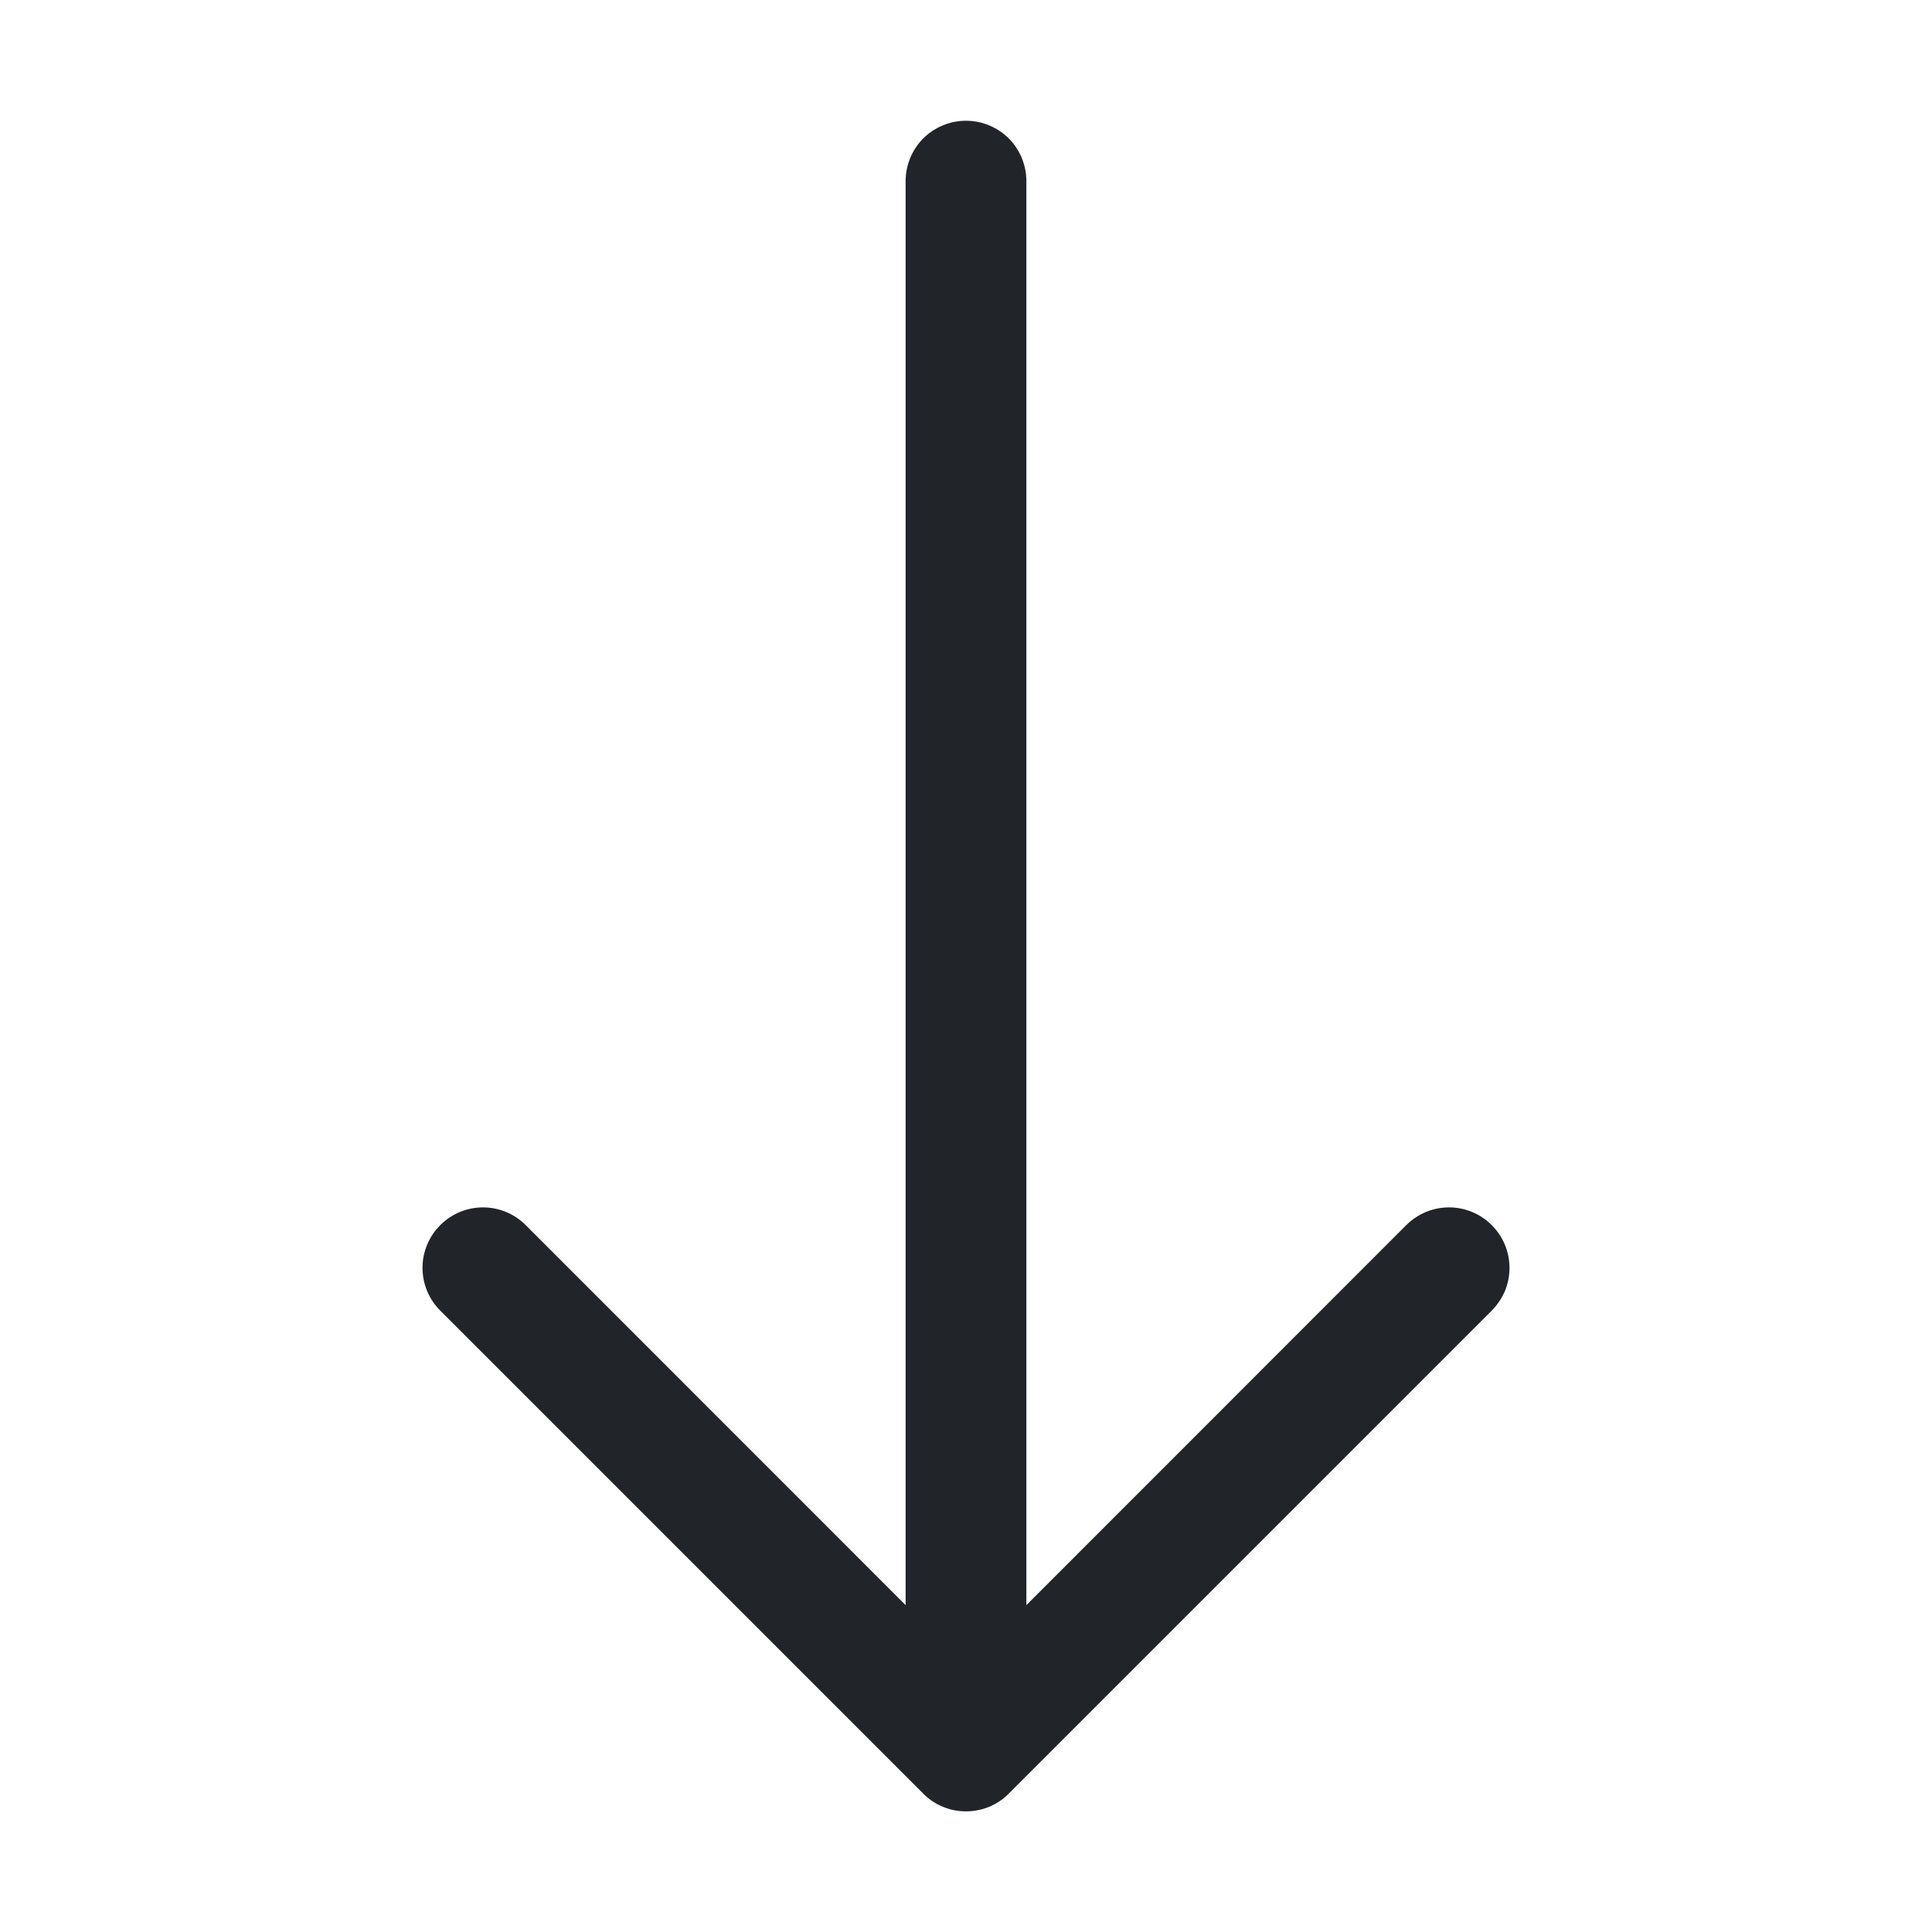
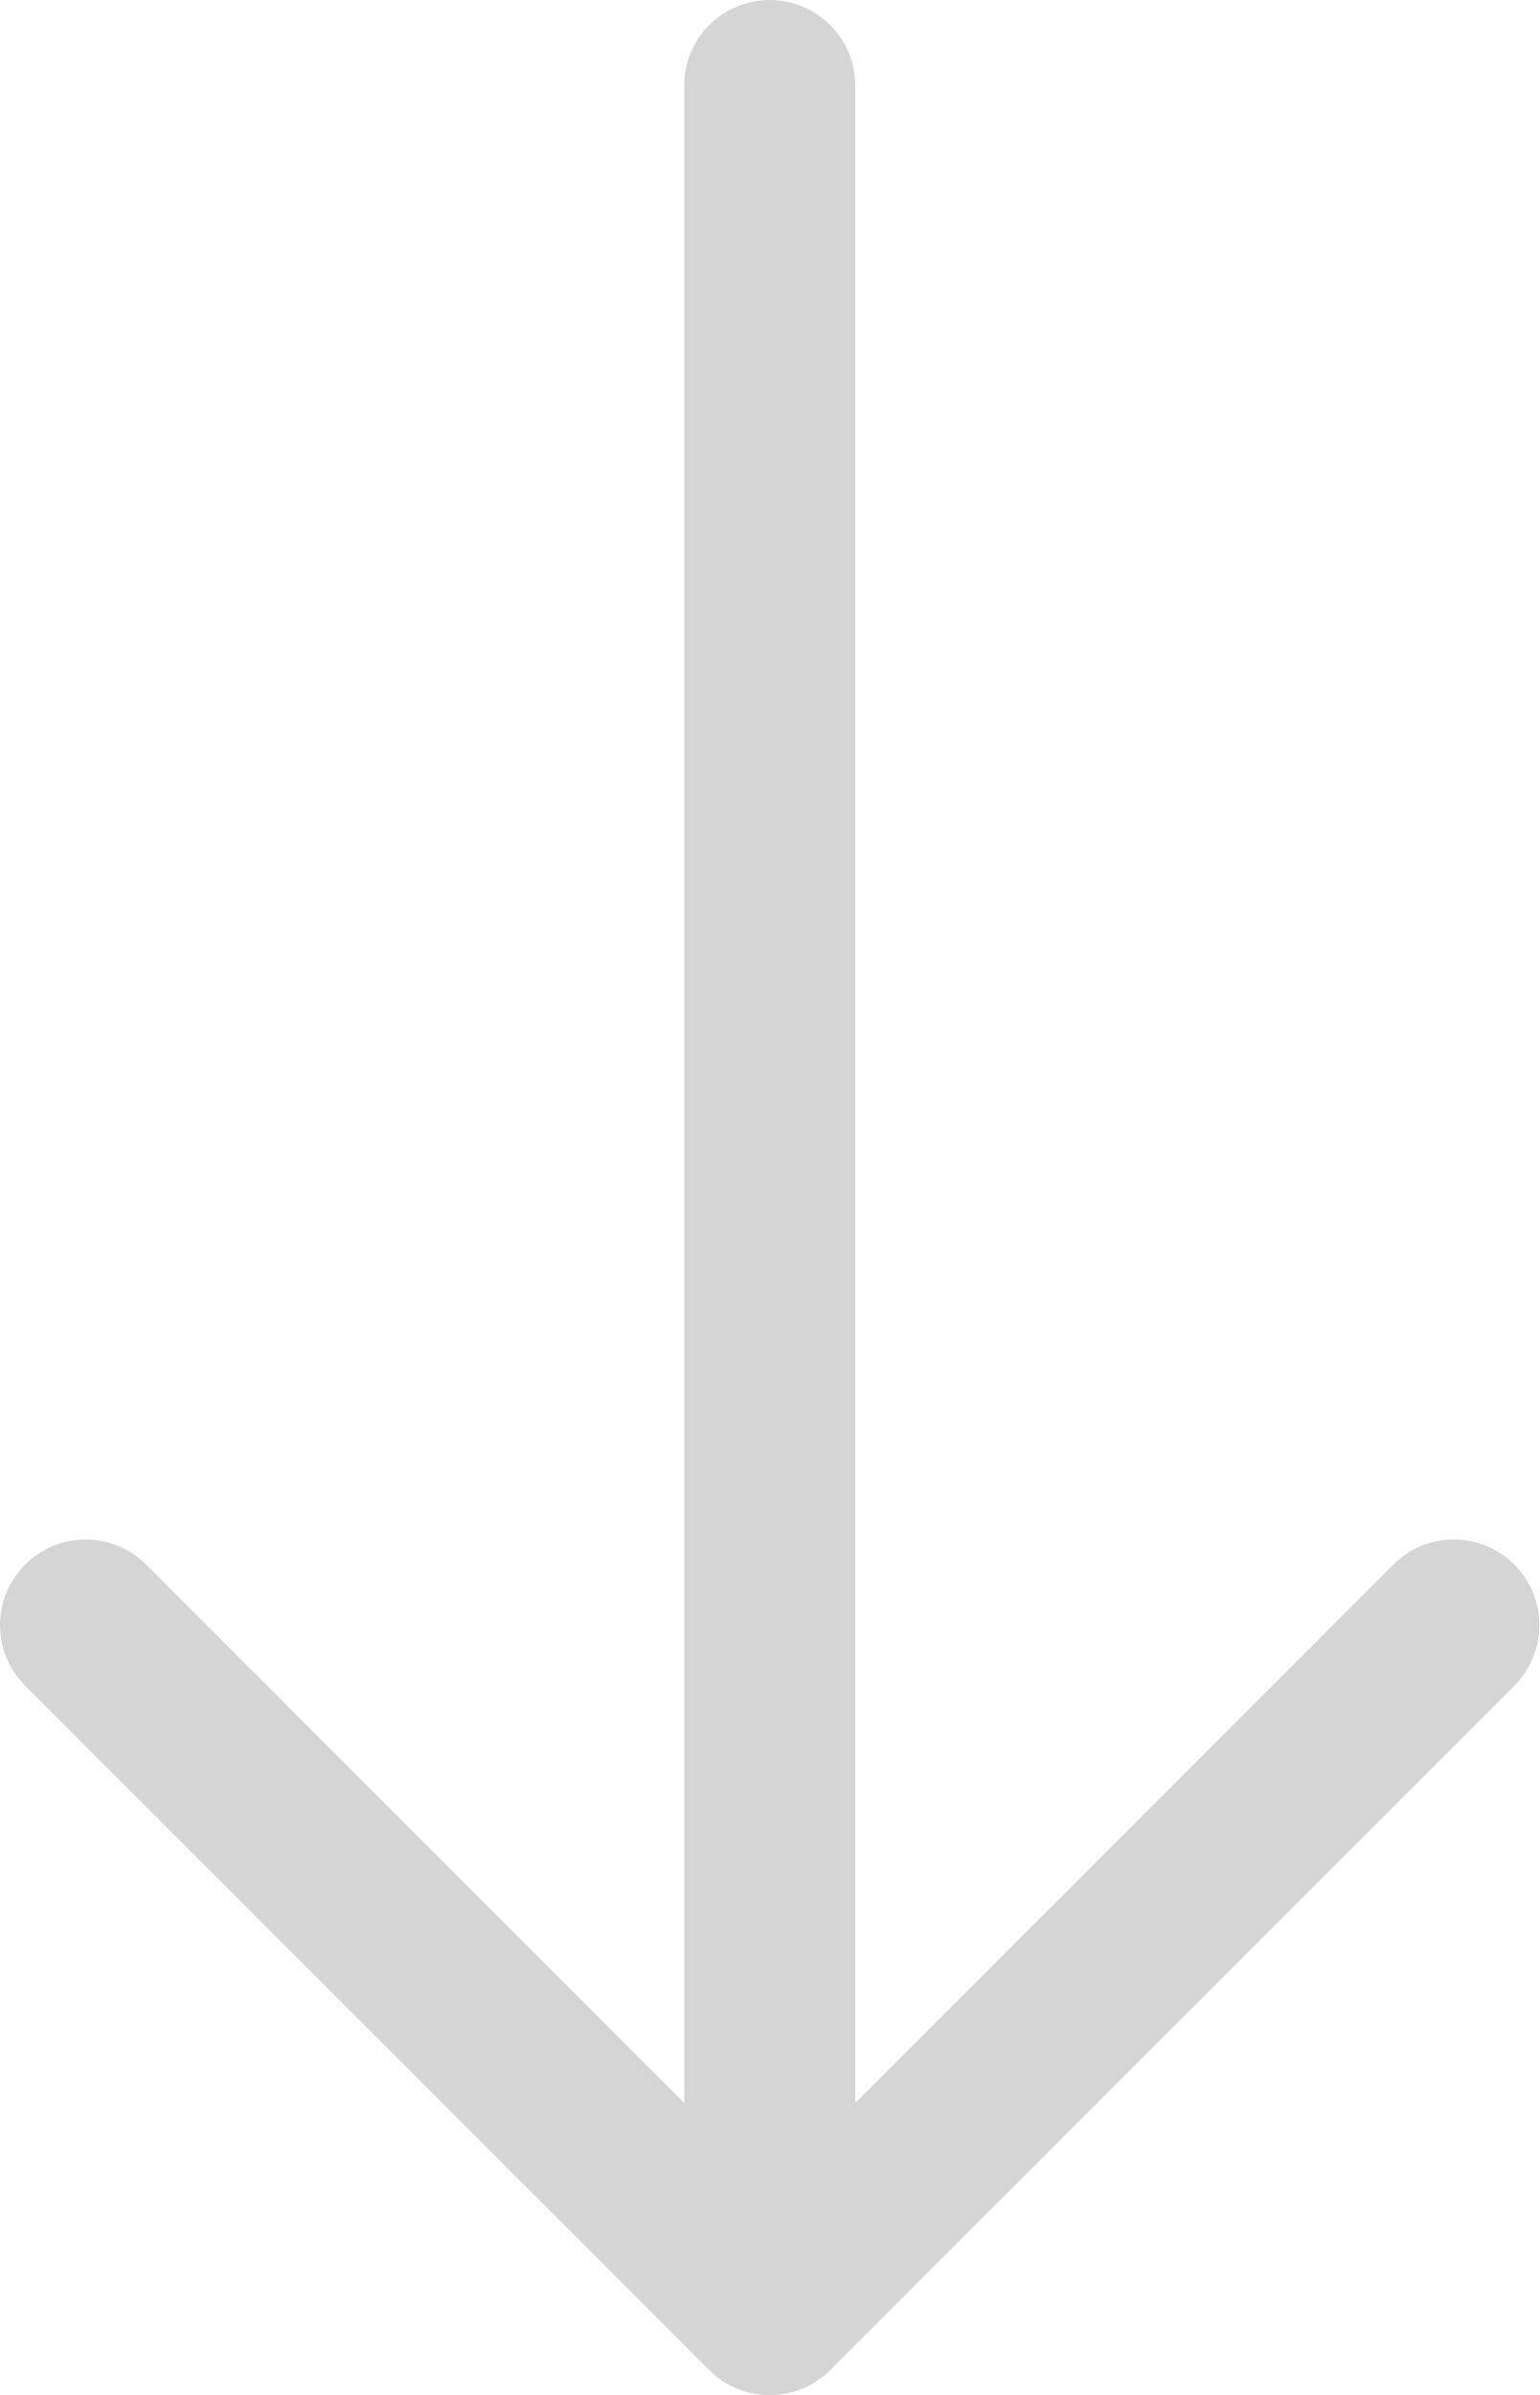
- <svg xmlns="http://www.w3.org/2000/svg" width="16" height="16" viewBox="0 0 16 16" fill="none">
-   <path fill-rule="evenodd" clip-rule="evenodd" d="M8 1C7.867 1 7.74 1.053 7.646 1.146C7.553 1.24 7.5 1.367 7.5 1.5L7.5 13.293L4.354 10.146C4.26 10.052 4.133 9.999 4 9.999C3.867 9.999 3.74 10.052 3.646 10.146C3.552 10.24 3.499 10.367 3.499 10.5C3.499 10.633 3.552 10.76 3.646 10.854L7.646 14.854C7.692 14.901 7.748 14.938 7.808 14.963C7.869 14.988 7.934 15.001 8 15.001C8.066 15.001 8.131 14.988 8.192 14.963C8.252 14.938 8.308 14.901 8.354 14.854L12.354 10.854C12.4 10.807 12.437 10.752 12.463 10.692C12.488 10.631 12.501 10.566 12.501 10.5C12.501 10.367 12.448 10.24 12.354 10.146C12.26 10.052 12.133 9.999 12 9.999C11.867 9.999 11.74 10.052 11.646 10.146L8.5 13.293L8.5 1.5C8.5 1.367 8.447 1.24 8.354 1.146C8.26 1.053 8.133 1 8 1Z" fill="#212529" />
+ <svg xmlns="http://www.w3.org/2000/svg" width="9" height="14" viewBox="0 0 9 14" fill="none">
+   <path fill-rule="evenodd" clip-rule="evenodd" d="M4.501 -8.97653e-06C4.368 -8.98812e-06 4.241 0.053 4.147 0.146C4.053 0.24 4.001 0.367 4.001 0.5L4.001 12.293L0.855 9.146C0.761 9.052 0.633 8.999 0.501 8.999C0.368 8.999 0.241 9.052 0.147 9.146C0.053 9.24 1.94786e-05 9.367 1.9467e-05 9.5C1.94554e-05 9.633 0.053 9.76 0.147 9.854L4.147 13.854C4.193 13.901 4.248 13.938 4.309 13.963C4.37 13.988 4.435 14.001 4.501 14.001C4.566 14.001 4.632 13.988 4.692 13.963C4.753 13.938 4.808 13.901 4.855 13.854L8.855 9.854C8.901 9.807 8.938 9.752 8.963 9.692C8.988 9.631 9.001 9.566 9.001 9.5C9.001 9.367 8.949 9.24 8.855 9.146C8.761 9.052 8.633 8.999 8.501 8.999C8.368 8.999 8.241 9.052 8.147 9.146L5.001 12.293L5.001 0.5C5.001 0.367 4.948 0.24 4.854 0.146C4.76 0.053 4.633 -8.96493e-06 4.501 -8.97653e-06Z" fill="#D5D5D5" />
</svg>
